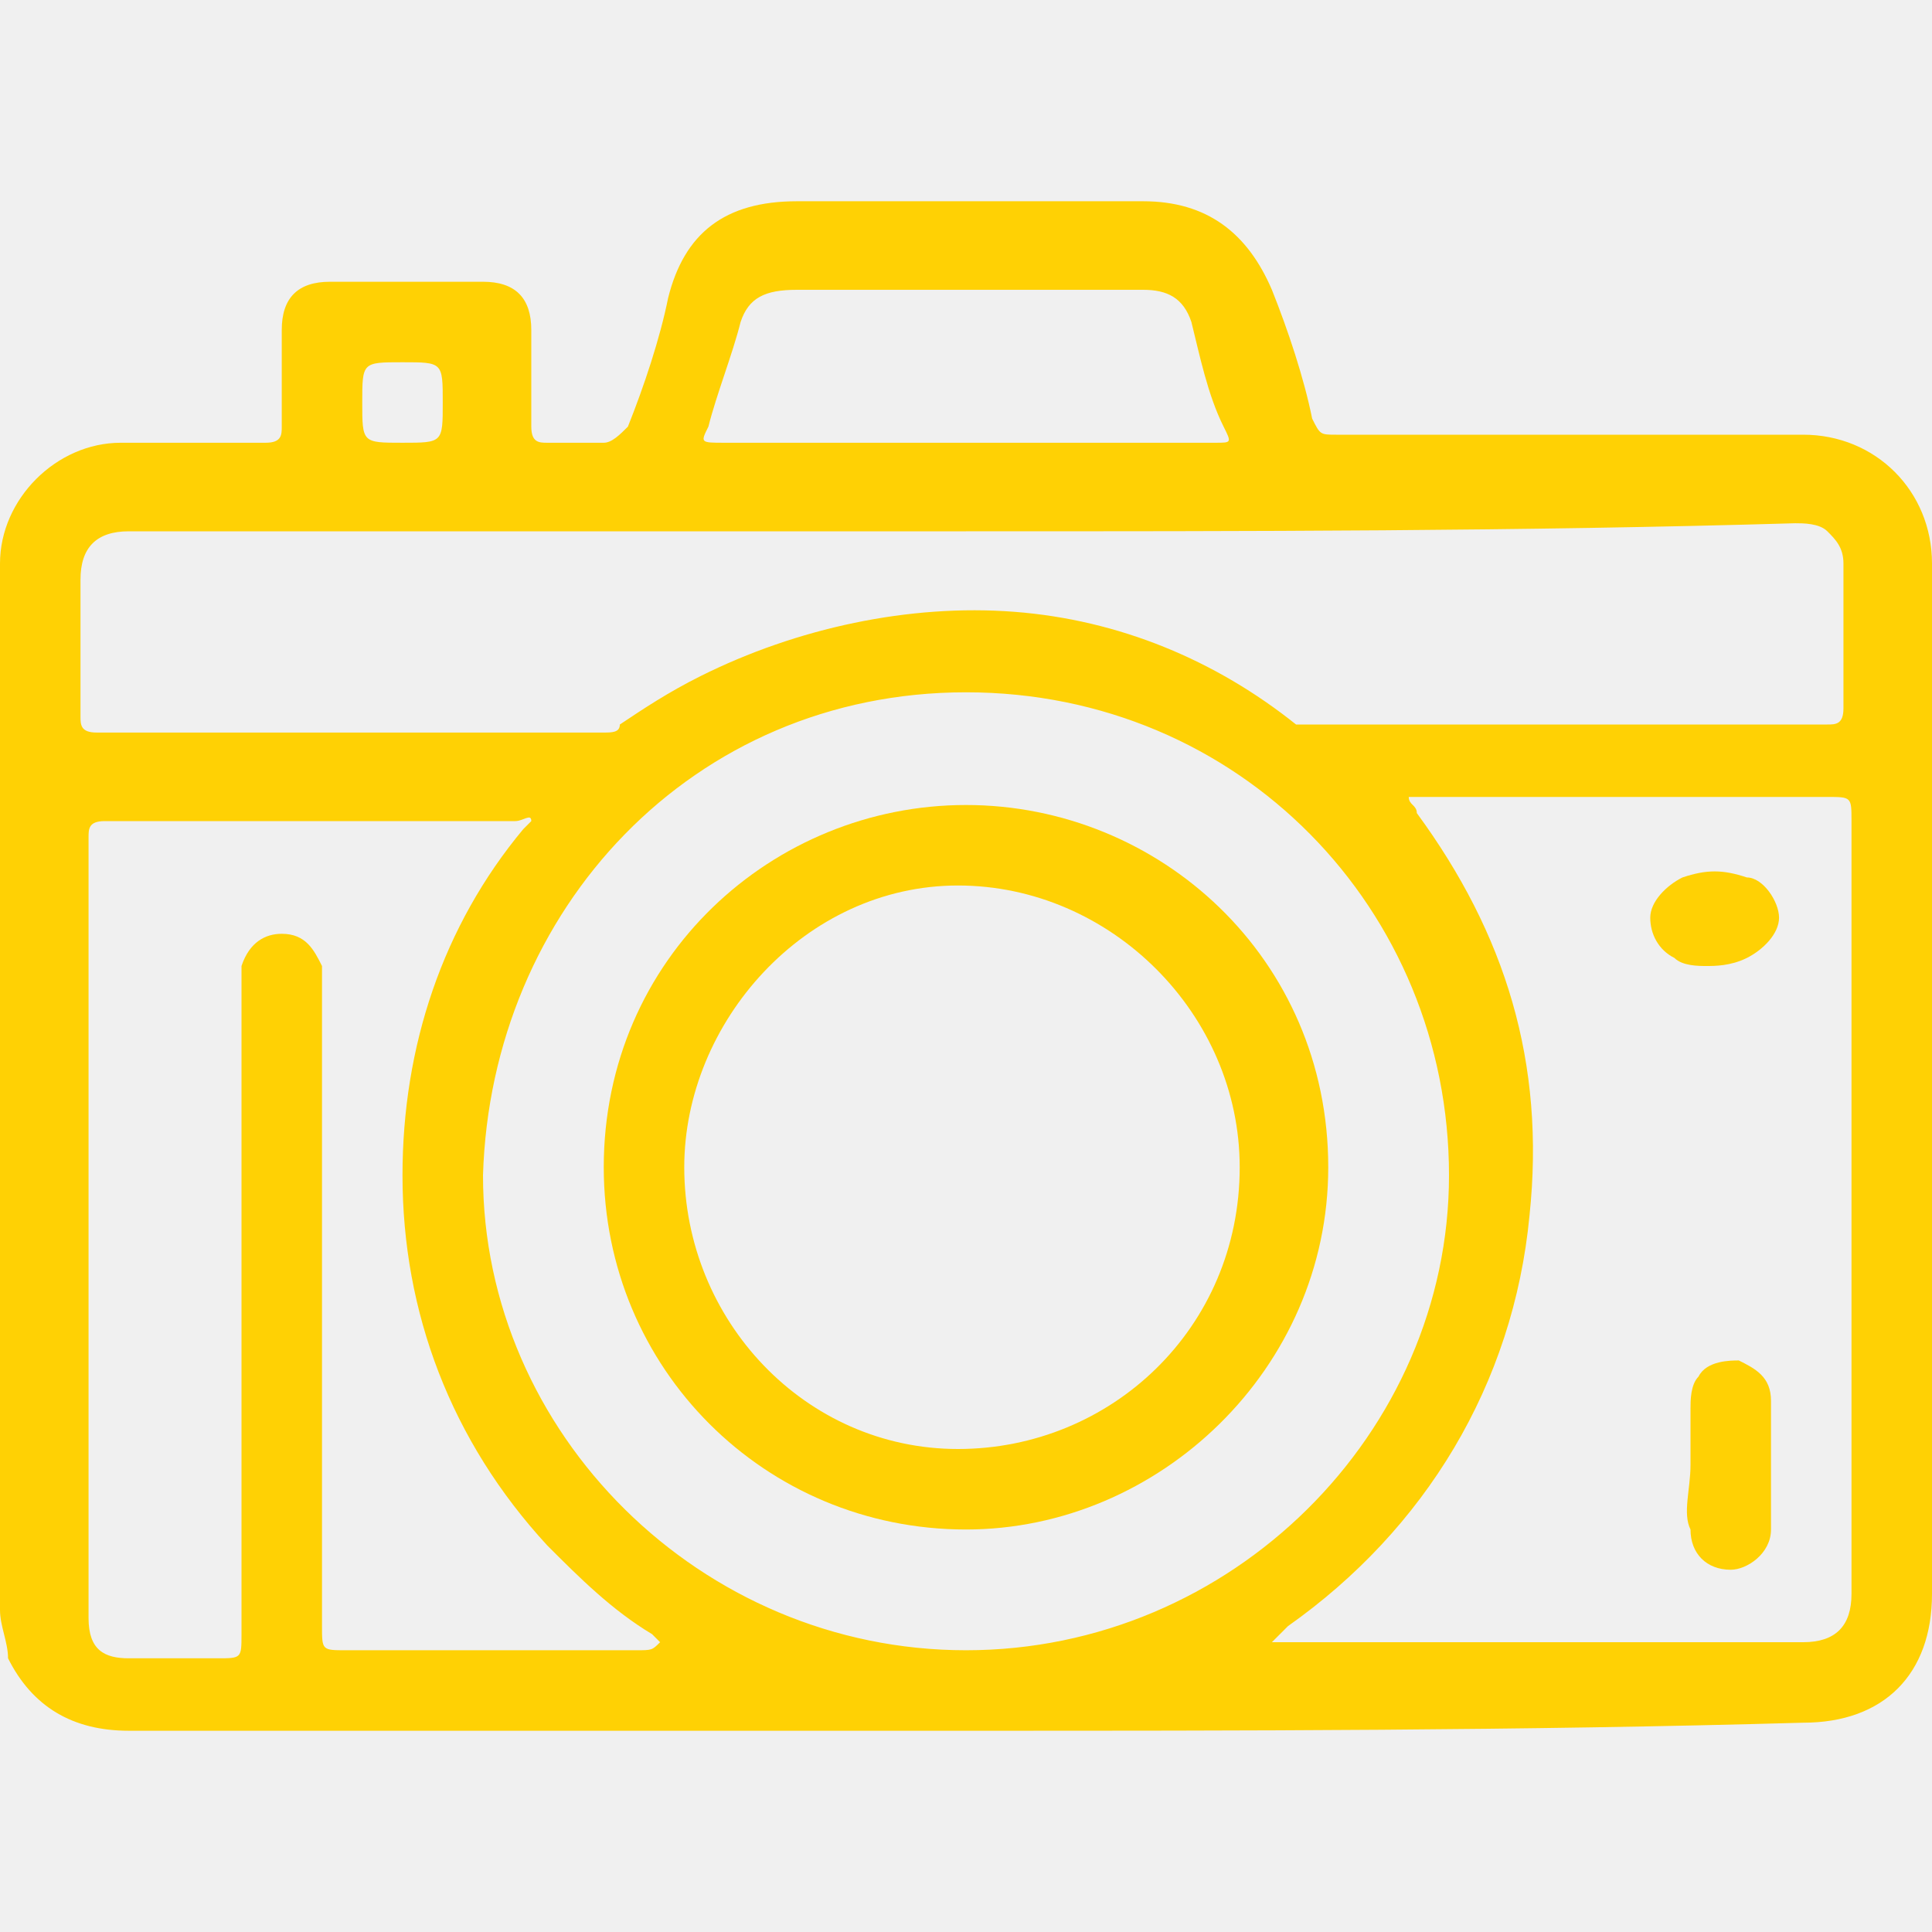
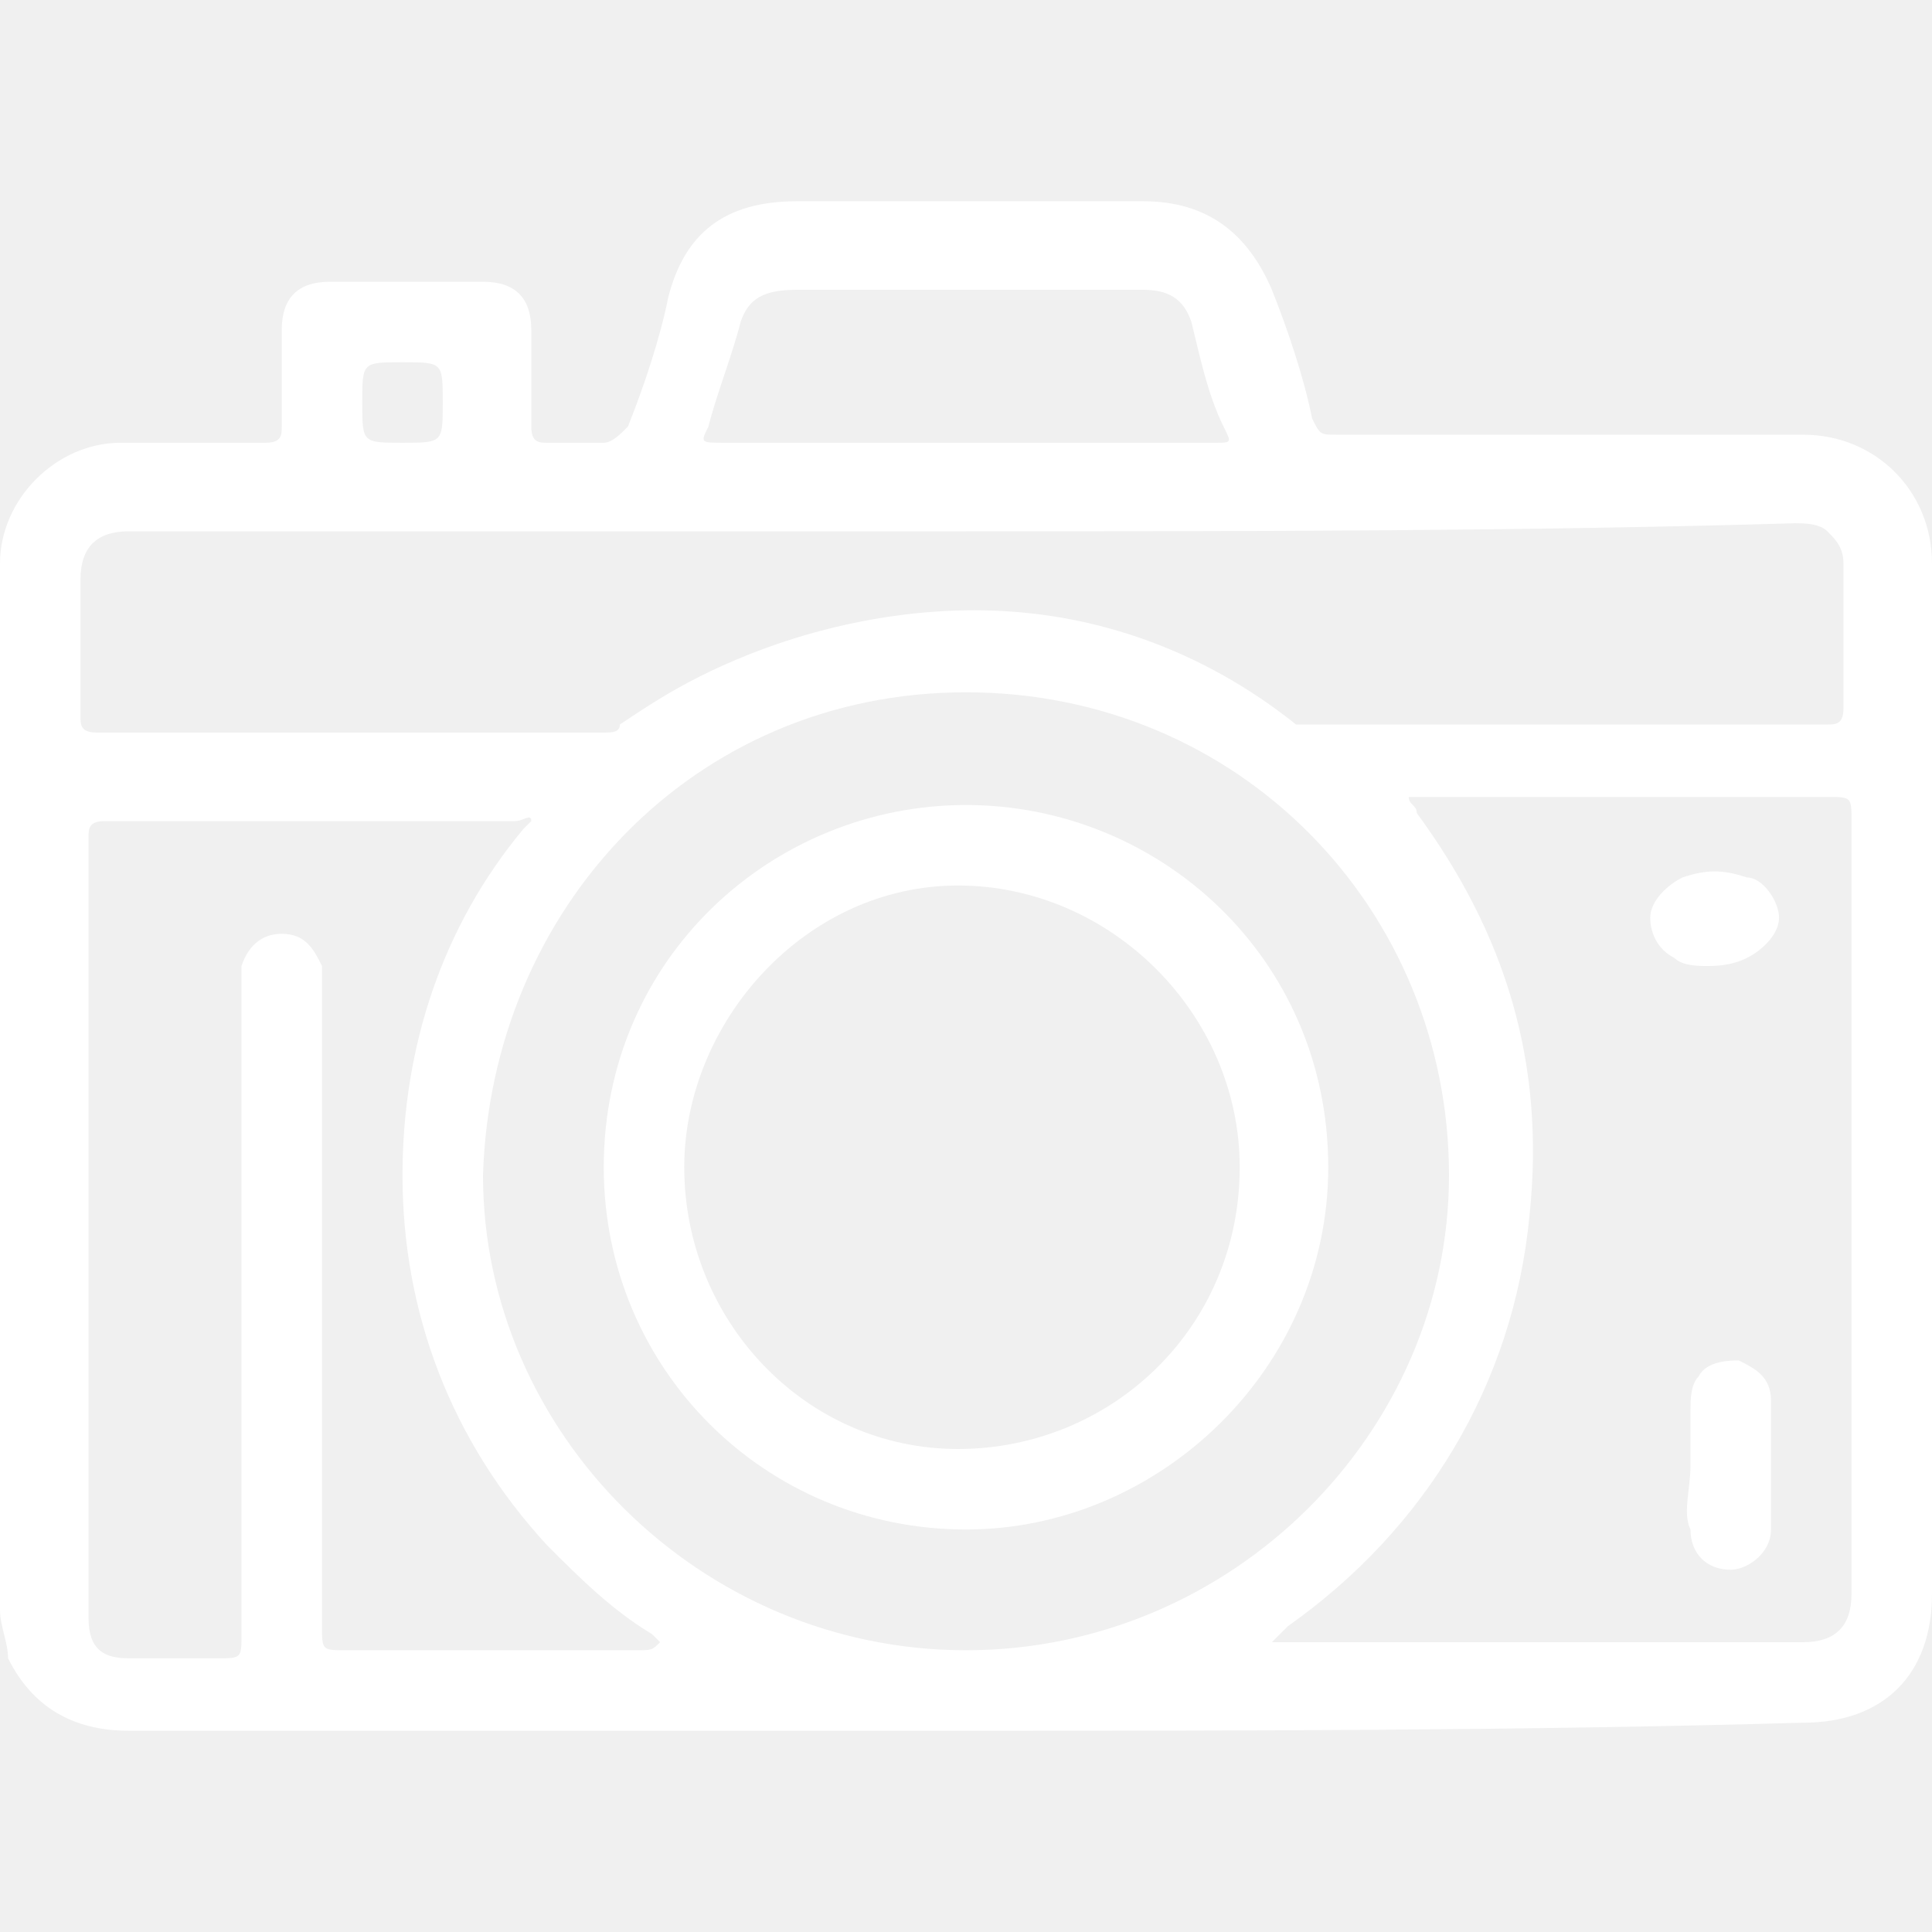
<svg xmlns="http://www.w3.org/2000/svg" version="1.1" id="Capa_1" x="0px" y="0px" viewBox="0 0 24 24" style="enable-background:new 0 0 24 24;" xml:space="preserve">
  <style type="text/css">
- 	.st0{fill:#FFD104;}
+ 	.st0{fill:#FFFFFF;}
</style>
  <g>
-     <path class="st0" d="M12,21.5c-3.5,0-6.9,0-10.4,0c-0.7,0-1.2-0.3-1.5-0.9C0.1,20.4,0,20.2,0,20c0-4.3,0-8.7,0-13   c0-0.8,0.7-1.5,1.5-1.5c0.6,0,1.2,0,1.8,0c0.2,0,0.2-0.1,0.2-0.2c0-0.4,0-0.8,0-1.2c0-0.4,0.2-0.6,0.6-0.6c0.6,0,1.3,0,1.9,0   c0.4,0,0.6,0.2,0.6,0.6c0,0.4,0,0.8,0,1.2c0,0.2,0.1,0.2,0.2,0.2c0.2,0,0.5,0,0.7,0c0.1,0,0.2-0.1,0.3-0.2c0.2-0.5,0.4-1.1,0.5-1.6   C8.5,2.9,9,2.5,9.9,2.5c1.4,0,2.9,0,4.3,0c0.8,0,1.3,0.4,1.6,1.1c0.2,0.5,0.4,1.1,0.5,1.6c0.1,0.2,0.1,0.2,0.3,0.2   c1.9,0,3.9,0,5.8,0c0.9,0,1.6,0.7,1.6,1.6c0,4.3,0,8.5,0,12.8c0,1-0.6,1.6-1.6,1.6C18.9,21.5,15.4,21.5,12,21.5z M12,20.5   c3.3,0,6-2.7,6-5.9c0-3.3-2.6-6-6-6c-3.4,0-5.9,2.7-6,6C6,17.8,8.7,20.5,12,20.5z M15.8,20.4c0.1,0,0.1,0,0.2,0c2.1,0,4.3,0,6.4,0   c0.4,0,0.6-0.2,0.6-0.6c0-3.2,0-6.4,0-9.6c0-0.3,0-0.3-0.3-0.3c-1.7,0-3.4,0-5,0c-0.1,0-0.2,0-0.2,0c0,0.1,0.1,0.1,0.1,0.2   c1.1,1.5,1.6,3.1,1.4,5c-0.2,2.1-1.3,3.9-3,5.1C15.9,20.3,15.8,20.4,15.8,20.4z M12,6.6c-1.6,0-3.2,0-4.9,0c-1.8,0-3.7,0-5.5,0   c-0.4,0-0.6,0.2-0.6,0.6c0,0.6,0,1.1,0,1.7c0,0.1,0,0.2,0.2,0.2c2.1,0,4.2,0,6.3,0c0.1,0,0.2,0,0.2-0.1c0.3-0.2,0.6-0.4,1-0.6   c1.2-0.6,2.6-0.9,3.9-0.8c1.3,0.1,2.5,0.6,3.5,1.4C16.3,9,16.4,9,16.5,9c0.4,0,0.8,0,1.1,0c1.7,0,3.4,0,5.1,0c0.1,0,0.2,0,0.2-0.2   c0-0.6,0-1.2,0-1.8c0-0.2-0.1-0.3-0.2-0.4c-0.1-0.1-0.3-0.1-0.4-0.1C18.9,6.6,15.5,6.6,12,6.6z M8.2,20.4   C8.2,20.4,8.2,20.4,8.2,20.4c-0.1-0.1-0.1-0.1-0.1-0.1c-0.5-0.3-0.9-0.7-1.3-1.1C5.6,17.9,5,16.3,5,14.6c0-1.6,0.5-3.1,1.5-4.3   c0,0,0.1-0.1,0.1-0.1c0-0.1-0.1,0-0.2,0c-1.7,0-3.4,0-5.1,0c-0.2,0-0.2,0.1-0.2,0.2c0,3.2,0,6.4,0,9.7c0,0.4,0.2,0.5,0.5,0.5   c0.4,0,0.7,0,1.1,0c0.3,0,0.3,0,0.3-0.3c0-2.7,0-5.3,0-8c0-0.1,0-0.2,0-0.3c0.1-0.3,0.3-0.4,0.5-0.4c0.3,0,0.4,0.2,0.5,0.4   c0,0.1,0,0.2,0,0.3c0,0.4,0,0.7,0,1.1c0,2.3,0,4.5,0,6.8c0,0.3,0,0.3,0.3,0.3c1.2,0,2.4,0,3.6,0C8.1,20.5,8.1,20.5,8.2,20.4z    M12,5.5c1,0,2.1,0,3.1,0c0.2,0,0.2,0,0.1-0.2C15,4.9,14.9,4.4,14.8,4c-0.1-0.3-0.3-0.4-0.6-0.4c-1.4,0-2.9,0-4.3,0   C9.5,3.6,9.3,3.7,9.2,4C9.1,4.4,8.9,4.9,8.8,5.3C8.7,5.5,8.7,5.5,9,5.5C10,5.5,11,5.5,12,5.5z M4.5,5c0,0.5,0,0.5,0.5,0.5   c0.5,0,0.5,0,0.5-0.5c0-0.5,0-0.5-0.5-0.5C4.5,4.5,4.5,4.5,4.5,5z" />
-     <path class="st0" d="M12,10c2.4,0,4.5,1.9,4.5,4.5c0,2.5-2.1,4.5-4.5,4.5c-2.5,0-4.5-2-4.5-4.5C7.5,11.9,9.6,10,12,10z M8.5,14.5   c0,1.9,1.5,3.5,3.4,3.5c1.9,0,3.5-1.5,3.5-3.5c0-1.9-1.6-3.5-3.5-3.5C10,11,8.5,12.7,8.5,14.5z" />
+     <path class="st0" d="M12,21.5c-3.5,0-6.9,0-10.4,0c-0.7,0-1.2-0.3-1.5-0.9C0.1,20.4,0,20.2,0,20c0-4.3,0-8.7,0-13   c0-0.8,0.7-1.5,1.5-1.5c0.6,0,1.2,0,1.8,0c0.2,0,0.2-0.1,0.2-0.2c0-0.4,0-0.8,0-1.2c0-0.4,0.2-0.6,0.6-0.6c0.6,0,1.3,0,1.9,0   c0.4,0,0.6,0.2,0.6,0.6s0,0.8,0,1.2c0,0.2,0.1,0.2,0.2,0.2c0.2,0,0.5,0,0.7,0c0.1,0,0.2-0.1,0.3-0.2C8,4.8,8.2,4.2,8.3,3.7   C8.5,2.9,9,2.5,9.9,2.5c1.4,0,2.9,0,4.3,0c0.8,0,1.3,0.4,1.6,1.1c0.2,0.5,0.4,1.1,0.5,1.6c0.1,0.2,0.1,0.2,0.3,0.2   c1.9,0,3.9,0,5.8,0C23.3,5.4,24,6.1,24,7c0,4.3,0,8.5,0,12.8c0,1-0.6,1.6-1.6,1.6C18.9,21.5,15.4,21.5,12,21.5z M12,20.5   c3.3,0,6-2.7,6-5.9c0-3.3-2.6-6-6-6s-5.9,2.7-6,6C6,17.8,8.7,20.5,12,20.5z M15.8,20.4c0.1,0,0.1,0,0.2,0c2.1,0,4.3,0,6.4,0   c0.4,0,0.6-0.2,0.6-0.6c0-3.2,0-6.4,0-9.6c0-0.3,0-0.3-0.3-0.3c-1.7,0-3.4,0-5,0c-0.1,0-0.2,0-0.2,0c0,0.1,0.1,0.1,0.1,0.2   c1.1,1.5,1.6,3.1,1.4,5c-0.2,2.1-1.3,3.9-3,5.1C15.9,20.3,15.8,20.4,15.8,20.4z M12,6.6c-1.6,0-3.2,0-4.9,0c-1.8,0-3.7,0-5.5,0   C1.2,6.6,1,6.8,1,7.2c0,0.6,0,1.1,0,1.7C1,9,1,9.1,1.2,9.1c2.1,0,4.2,0,6.3,0c0.1,0,0.2,0,0.2-0.1c0.3-0.2,0.6-0.4,1-0.6   c1.2-0.6,2.6-0.9,3.9-0.8s2.5,0.6,3.5,1.4c0.2,0,0.3,0,0.4,0c0.4,0,0.8,0,1.1,0c1.7,0,3.4,0,5.1,0c0.1,0,0.2,0,0.2-0.2   c0-0.6,0-1.2,0-1.8c0-0.2-0.1-0.3-0.2-0.4s-0.3-0.1-0.4-0.1C18.9,6.6,15.5,6.6,12,6.6z M8.2,20.4L8.2,20.4   c-0.1-0.1-0.1-0.1-0.1-0.1c-0.5-0.3-0.9-0.7-1.3-1.1C5.6,17.9,5,16.3,5,14.6c0-1.6,0.5-3.1,1.5-4.3l0.1-0.1c0-0.1-0.1,0-0.2,0   c-1.7,0-3.4,0-5.1,0c-0.2,0-0.2,0.1-0.2,0.2c0,3.2,0,6.4,0,9.7c0,0.4,0.2,0.5,0.5,0.5c0.4,0,0.7,0,1.1,0c0.3,0,0.3,0,0.3-0.3   c0-2.7,0-5.3,0-8c0-0.1,0-0.2,0-0.3c0.1-0.3,0.3-0.4,0.5-0.4c0.3,0,0.4,0.2,0.5,0.4c0,0.1,0,0.2,0,0.3c0,0.4,0,0.7,0,1.1   c0,2.3,0,4.5,0,6.8c0,0.3,0,0.3,0.3,0.3c1.2,0,2.4,0,3.6,0C8.1,20.5,8.1,20.5,8.2,20.4z M12,5.5c1,0,2.1,0,3.1,0   c0.2,0,0.2,0,0.1-0.2C15,4.9,14.9,4.4,14.8,4c-0.1-0.3-0.3-0.4-0.6-0.4c-1.4,0-2.9,0-4.3,0C9.5,3.6,9.3,3.7,9.2,4   C9.1,4.4,8.9,4.9,8.8,5.3C8.7,5.5,8.7,5.5,9,5.5C10,5.5,11,5.5,12,5.5z M4.5,5c0,0.5,0,0.5,0.5,0.5s0.5,0,0.5-0.5s0-0.5-0.5-0.5   S4.5,4.5,4.5,5z" />
+     <path class="st0" d="M12,10c2.4,0,4.5,1.9,4.5,4.5c0,2.5-2.1,4.5-4.5,4.5c-2.5,0-4.5-2-4.5-4.5C7.5,11.9,9.6,10,12,10z M8.5,14.5   c0,1.9,1.5,3.5,3.4,3.5s3.5-1.5,3.5-3.5c0-1.9-1.6-3.5-3.5-3.5S8.5,12.7,8.5,14.5z" />
    <path class="st0" d="M21,18.2c0-0.2,0-0.4,0-0.7c0-0.1,0-0.3,0.1-0.4c0.1-0.2,0.4-0.2,0.5-0.2c0.2,0.1,0.4,0.2,0.4,0.5   c0,0.5,0,1,0,1.6c0,0.3-0.3,0.5-0.5,0.5c-0.3,0-0.5-0.2-0.5-0.5C20.9,18.8,21,18.5,21,18.2z" />
-     <path class="st0" d="M21.2,12c-0.1,0-0.3,0-0.4-0.1c-0.2-0.1-0.3-0.3-0.3-0.5c0-0.2,0.2-0.4,0.4-0.5c0.3-0.1,0.5-0.1,0.8,0   c0.2,0,0.4,0.3,0.4,0.5c0,0.2-0.2,0.4-0.4,0.5C21.5,12,21.3,12,21.2,12z" />
+     <path class="st0" d="M21.2,12c-0.1,0-0.3,0-0.4-0.1c-0.2-0.1-0.3-0.3-0.3-0.5s0.2-0.4,0.4-0.5c0.3-0.1,0.5-0.1,0.8,0   c0.2,0,0.4,0.3,0.4,0.5s-0.2,0.4-0.4,0.5C21.5,12,21.3,12,21.2,12z" />
  </g>
</svg>
